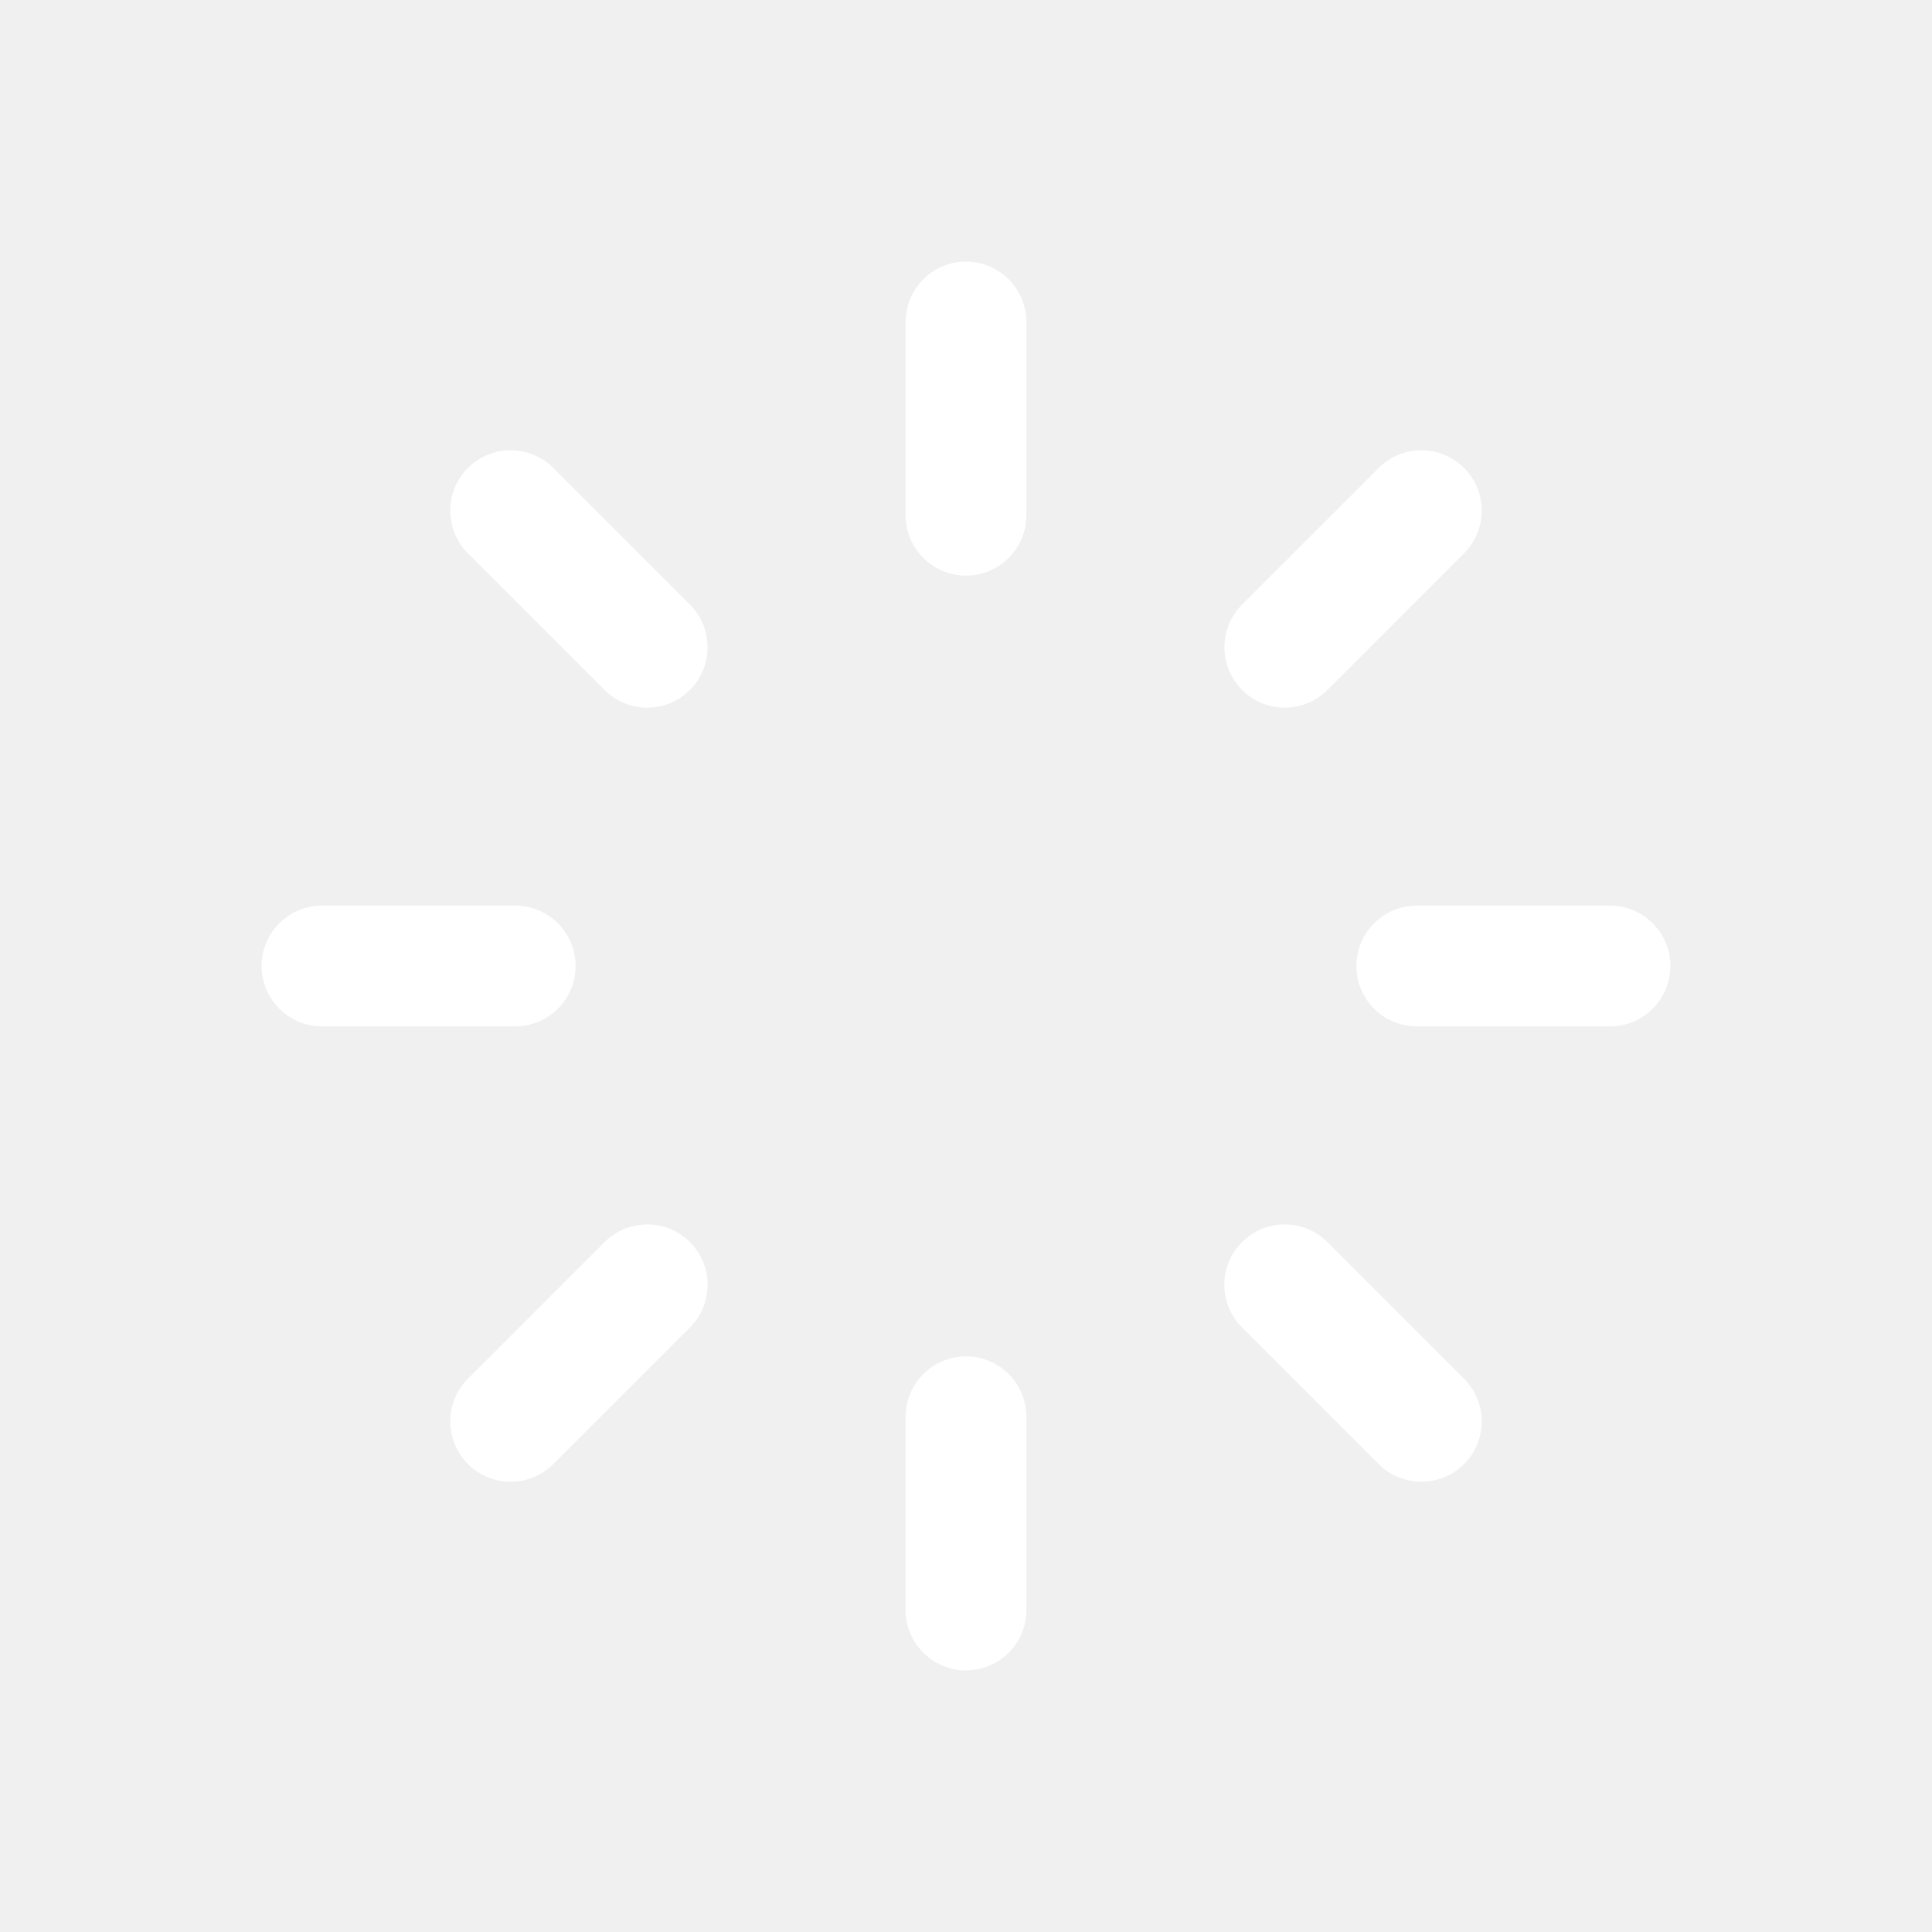
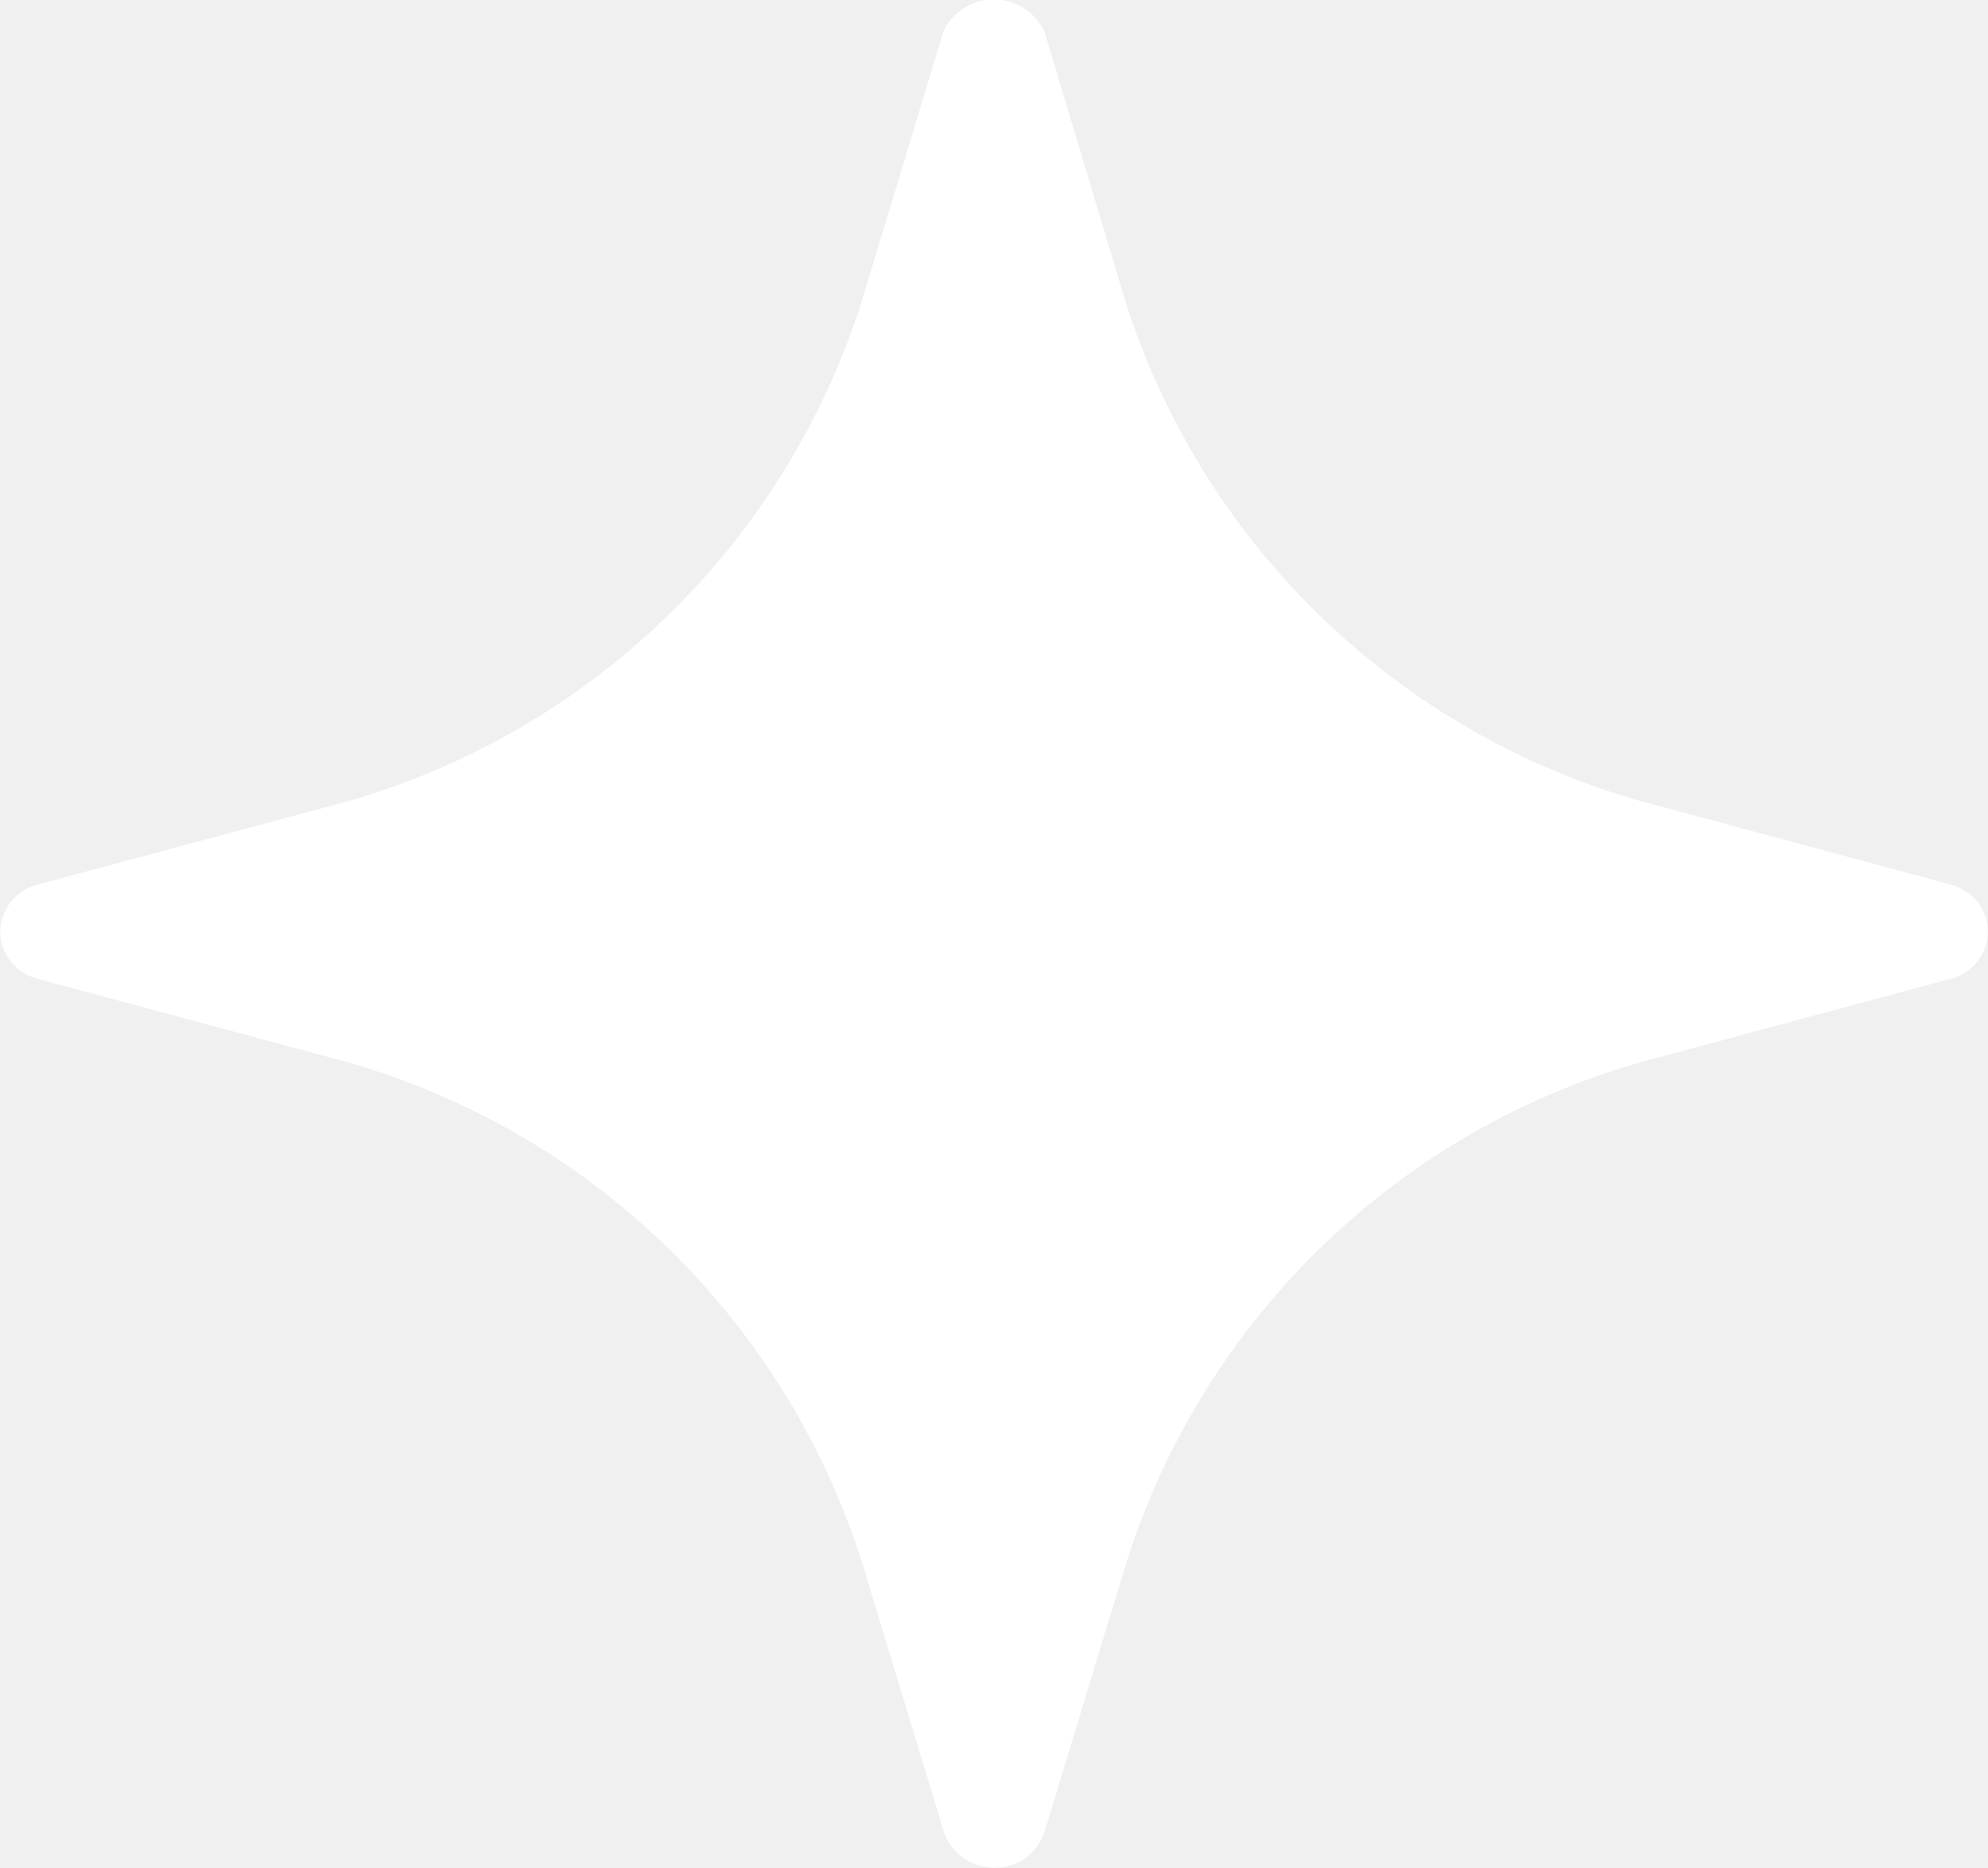
- <svg xmlns="http://www.w3.org/2000/svg" viewBox="0 0 24 24" fill="none">
-   <path fill-rule="evenodd" clip-rule="evenodd" d="M12 3.25C12.414 3.25 12.75 3.586 12.75 4V6.4C12.75 6.814 12.414 7.15 12 7.15C11.586 7.15 11.25 6.814 11.25 6.4V4C11.25 3.586 11.586 3.25 12 3.25ZM18.187 5.813C18.48 6.106 18.48 6.581 18.187 6.873L16.49 8.571C16.197 8.863 15.722 8.863 15.43 8.571C15.137 8.278 15.137 7.803 15.43 7.51L17.127 5.813C17.419 5.52 17.894 5.52 18.187 5.813ZM5.813 5.813C6.106 5.52 6.58 5.52 6.873 5.813L8.57 7.51C8.863 7.803 8.863 8.278 8.57 8.571C8.277 8.864 7.803 8.864 7.51 8.571L5.813 6.874C5.52 6.581 5.52 6.106 5.813 5.813ZM3.25 12C3.25 11.586 3.586 11.25 4 11.25H6.4C6.814 11.25 7.15 11.586 7.15 12C7.15 12.414 6.814 12.75 6.4 12.75H4C3.586 12.75 3.25 12.414 3.25 12ZM16.85 12C16.85 11.586 17.186 11.25 17.6 11.25H20C20.414 11.25 20.75 11.586 20.75 12C20.75 12.414 20.414 12.75 20 12.75H17.6C17.186 12.75 16.85 12.414 16.85 12ZM8.571 15.43C8.863 15.722 8.863 16.197 8.571 16.49L6.873 18.187C6.581 18.48 6.106 18.48 5.813 18.187C5.52 17.894 5.52 17.419 5.813 17.127L7.51 15.43C7.803 15.137 8.278 15.137 8.571 15.43ZM15.429 15.43C15.722 15.137 16.197 15.137 16.49 15.43L18.187 17.127C18.48 17.42 18.48 17.895 18.187 18.187C17.894 18.48 17.419 18.48 17.126 18.187L15.429 16.49C15.136 16.197 15.136 15.723 15.429 15.43ZM12 16.85C12.414 16.85 12.75 17.186 12.75 17.6V20C12.75 20.414 12.414 20.75 12 20.75C11.586 20.75 11.25 20.414 11.25 20V17.6C11.25 17.186 11.586 16.85 12 16.85Z" fill="#ffffff" />
+ <svg xmlns="http://www.w3.org/2000/svg" width="11.099" height="10.428" viewBox="0 0 11.099 10.428">
+   <defs>
+     <clipPath id="clip-path">
+       <rect id="Rectangle_30" data-name="Rectangle 30" width="11.099" height="10.428" fill="#fff" />
+     </clipPath>
+   </defs>
+   <g id="Groupe_18" data-name="Groupe 18" transform="translate(0 0)">
+     <g id="Groupe_16" data-name="Groupe 16" transform="translate(0 0)" clip-path="url(#clip-path)">
+       <path id="Tracé_43" data-name="Tracé 43" d="M10.886,4.937,9.294,4.508A4.234,4.234,0,0,1,6.281,1.676l-.45-1.5a.311.311,0,0,0-.4-.155.3.3,0,0,0-.164.155l-.454,1.5A4.236,4.236,0,0,1,1.805,4.51L.212,4.938a.273.273,0,0,0-.2.339.281.281,0,0,0,.2.188l1.594.429A4.235,4.235,0,0,1,4.814,8.728l.456,1.5a.3.3,0,0,0,.361.189.286.286,0,0,0,.2-.189l.456-1.5A4.232,4.232,0,0,1,9.294,5.894l1.594-.429a.273.273,0,0,0,.2-.339.281.281,0,0,0-.2-.188Z" transform="translate(0 0)" fill="#fff" />
+     </g>
+   </g>
</svg>
